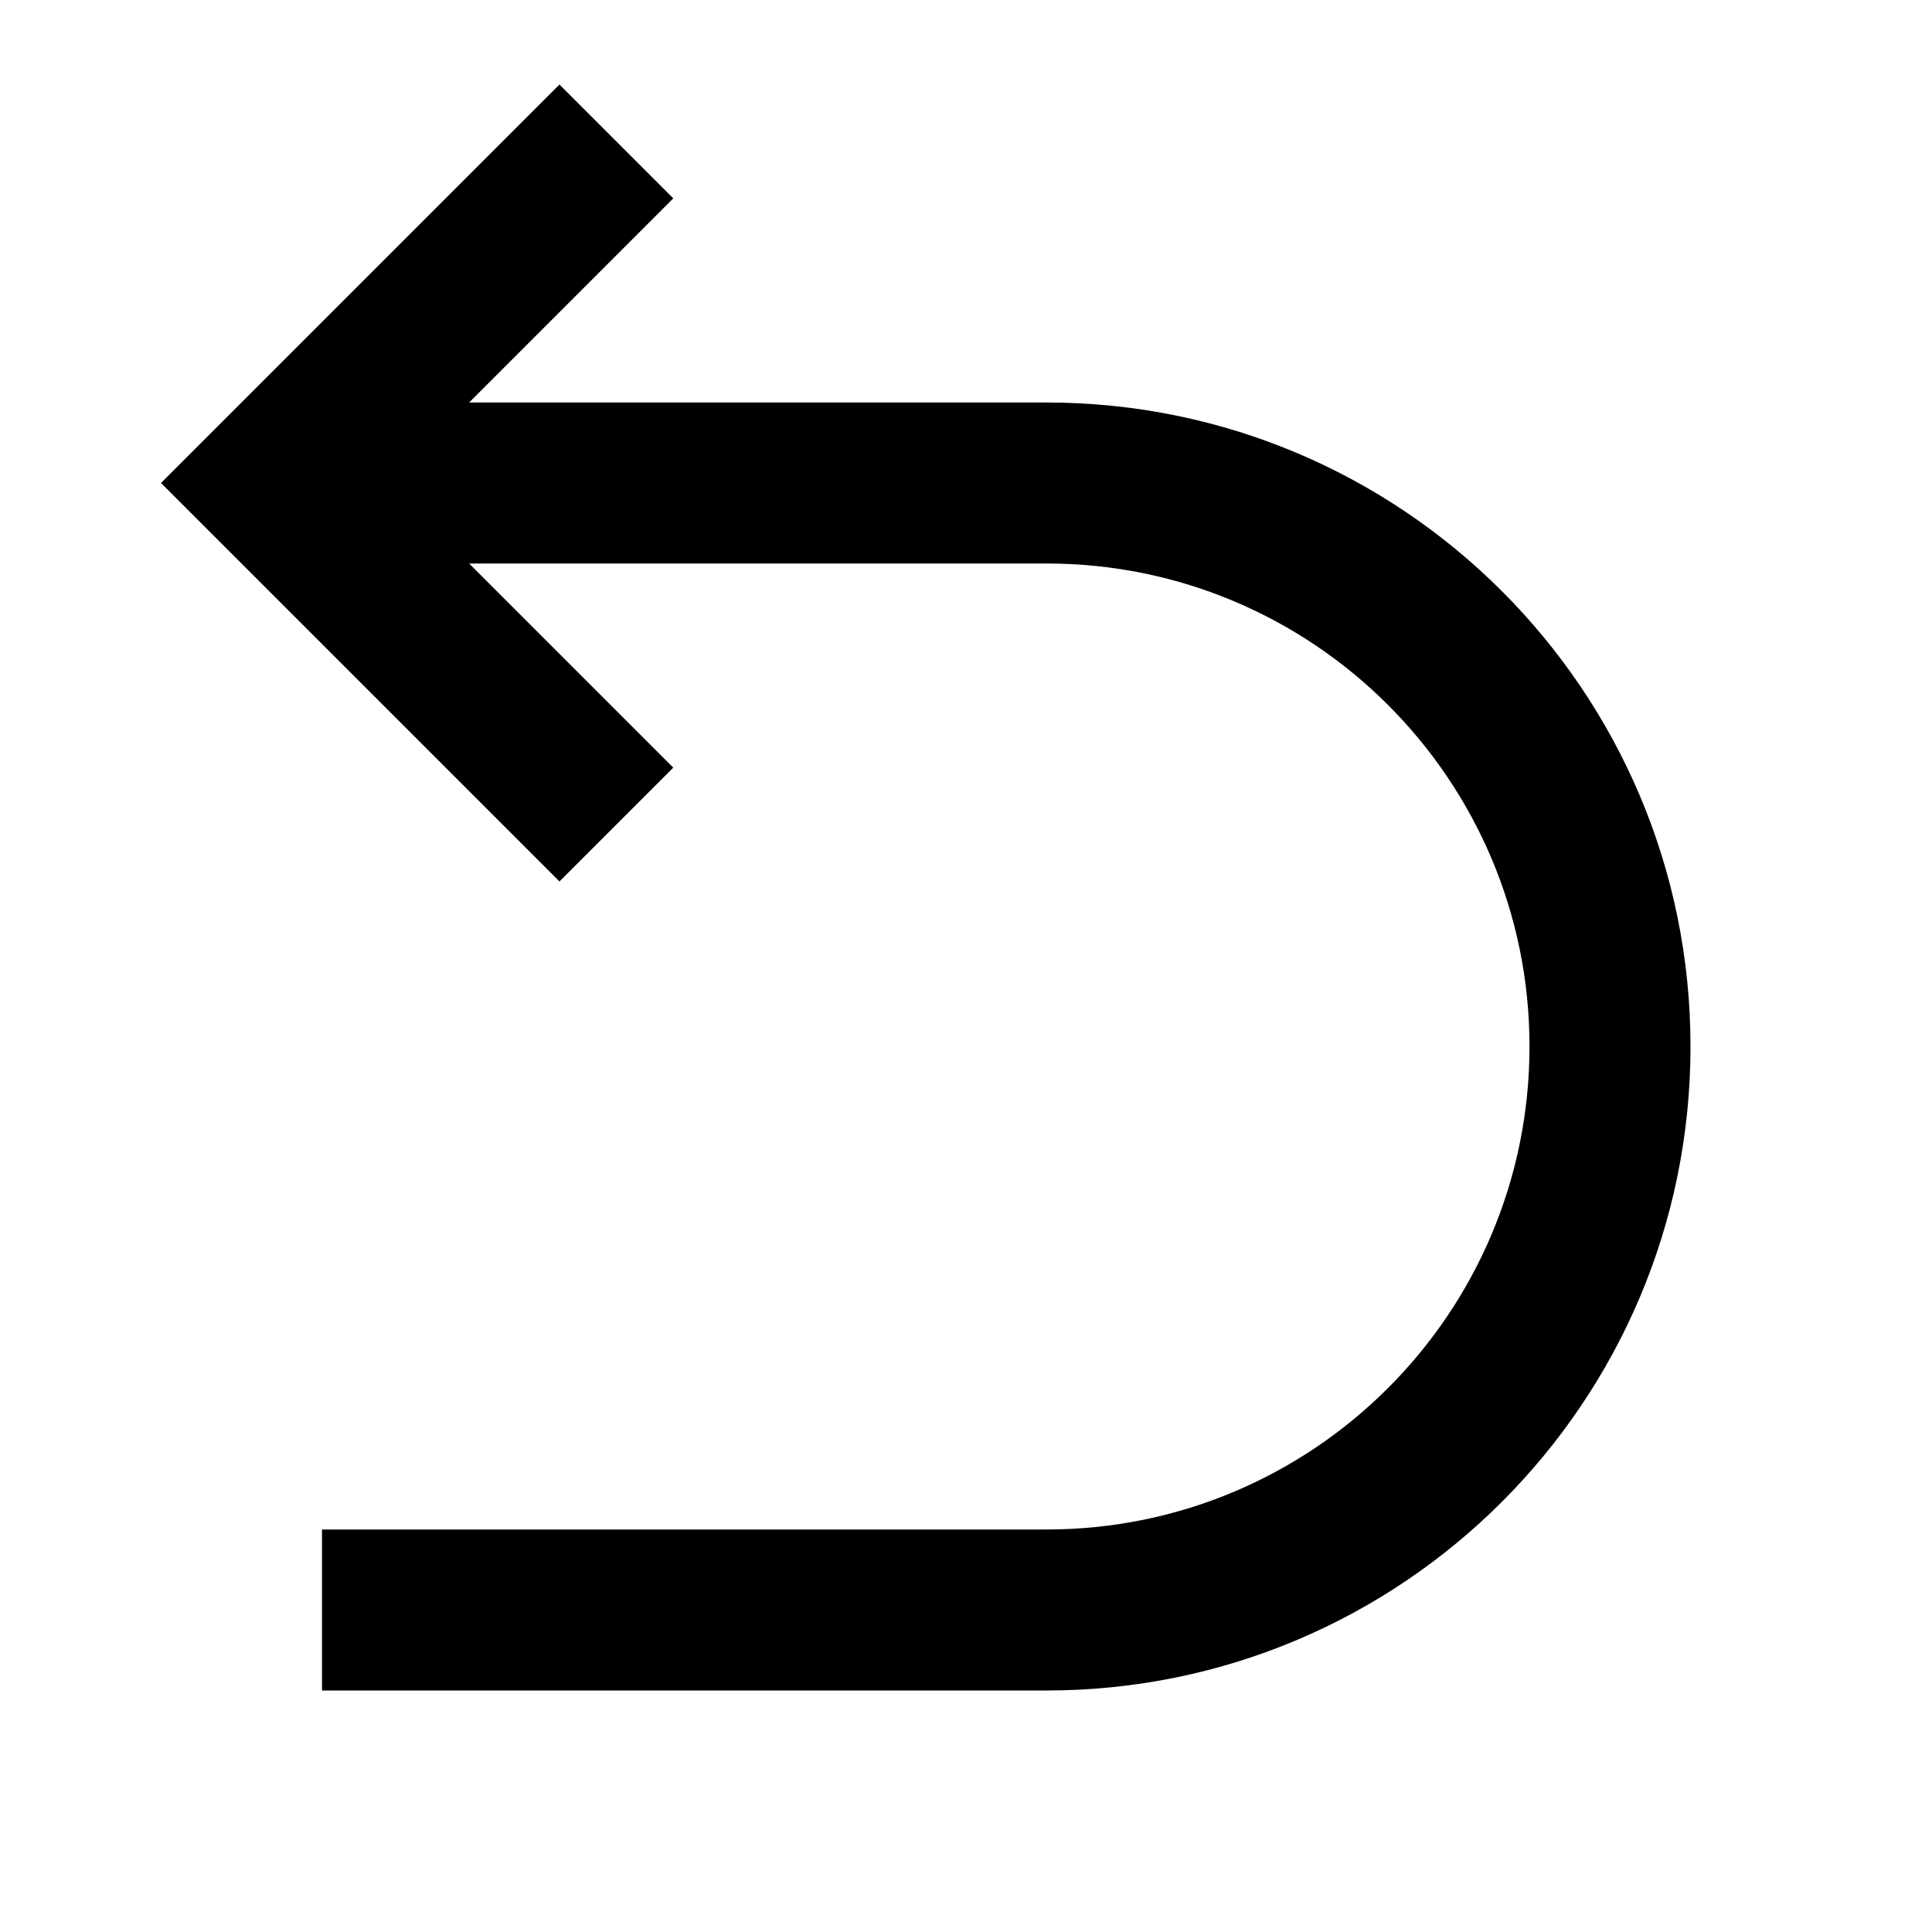
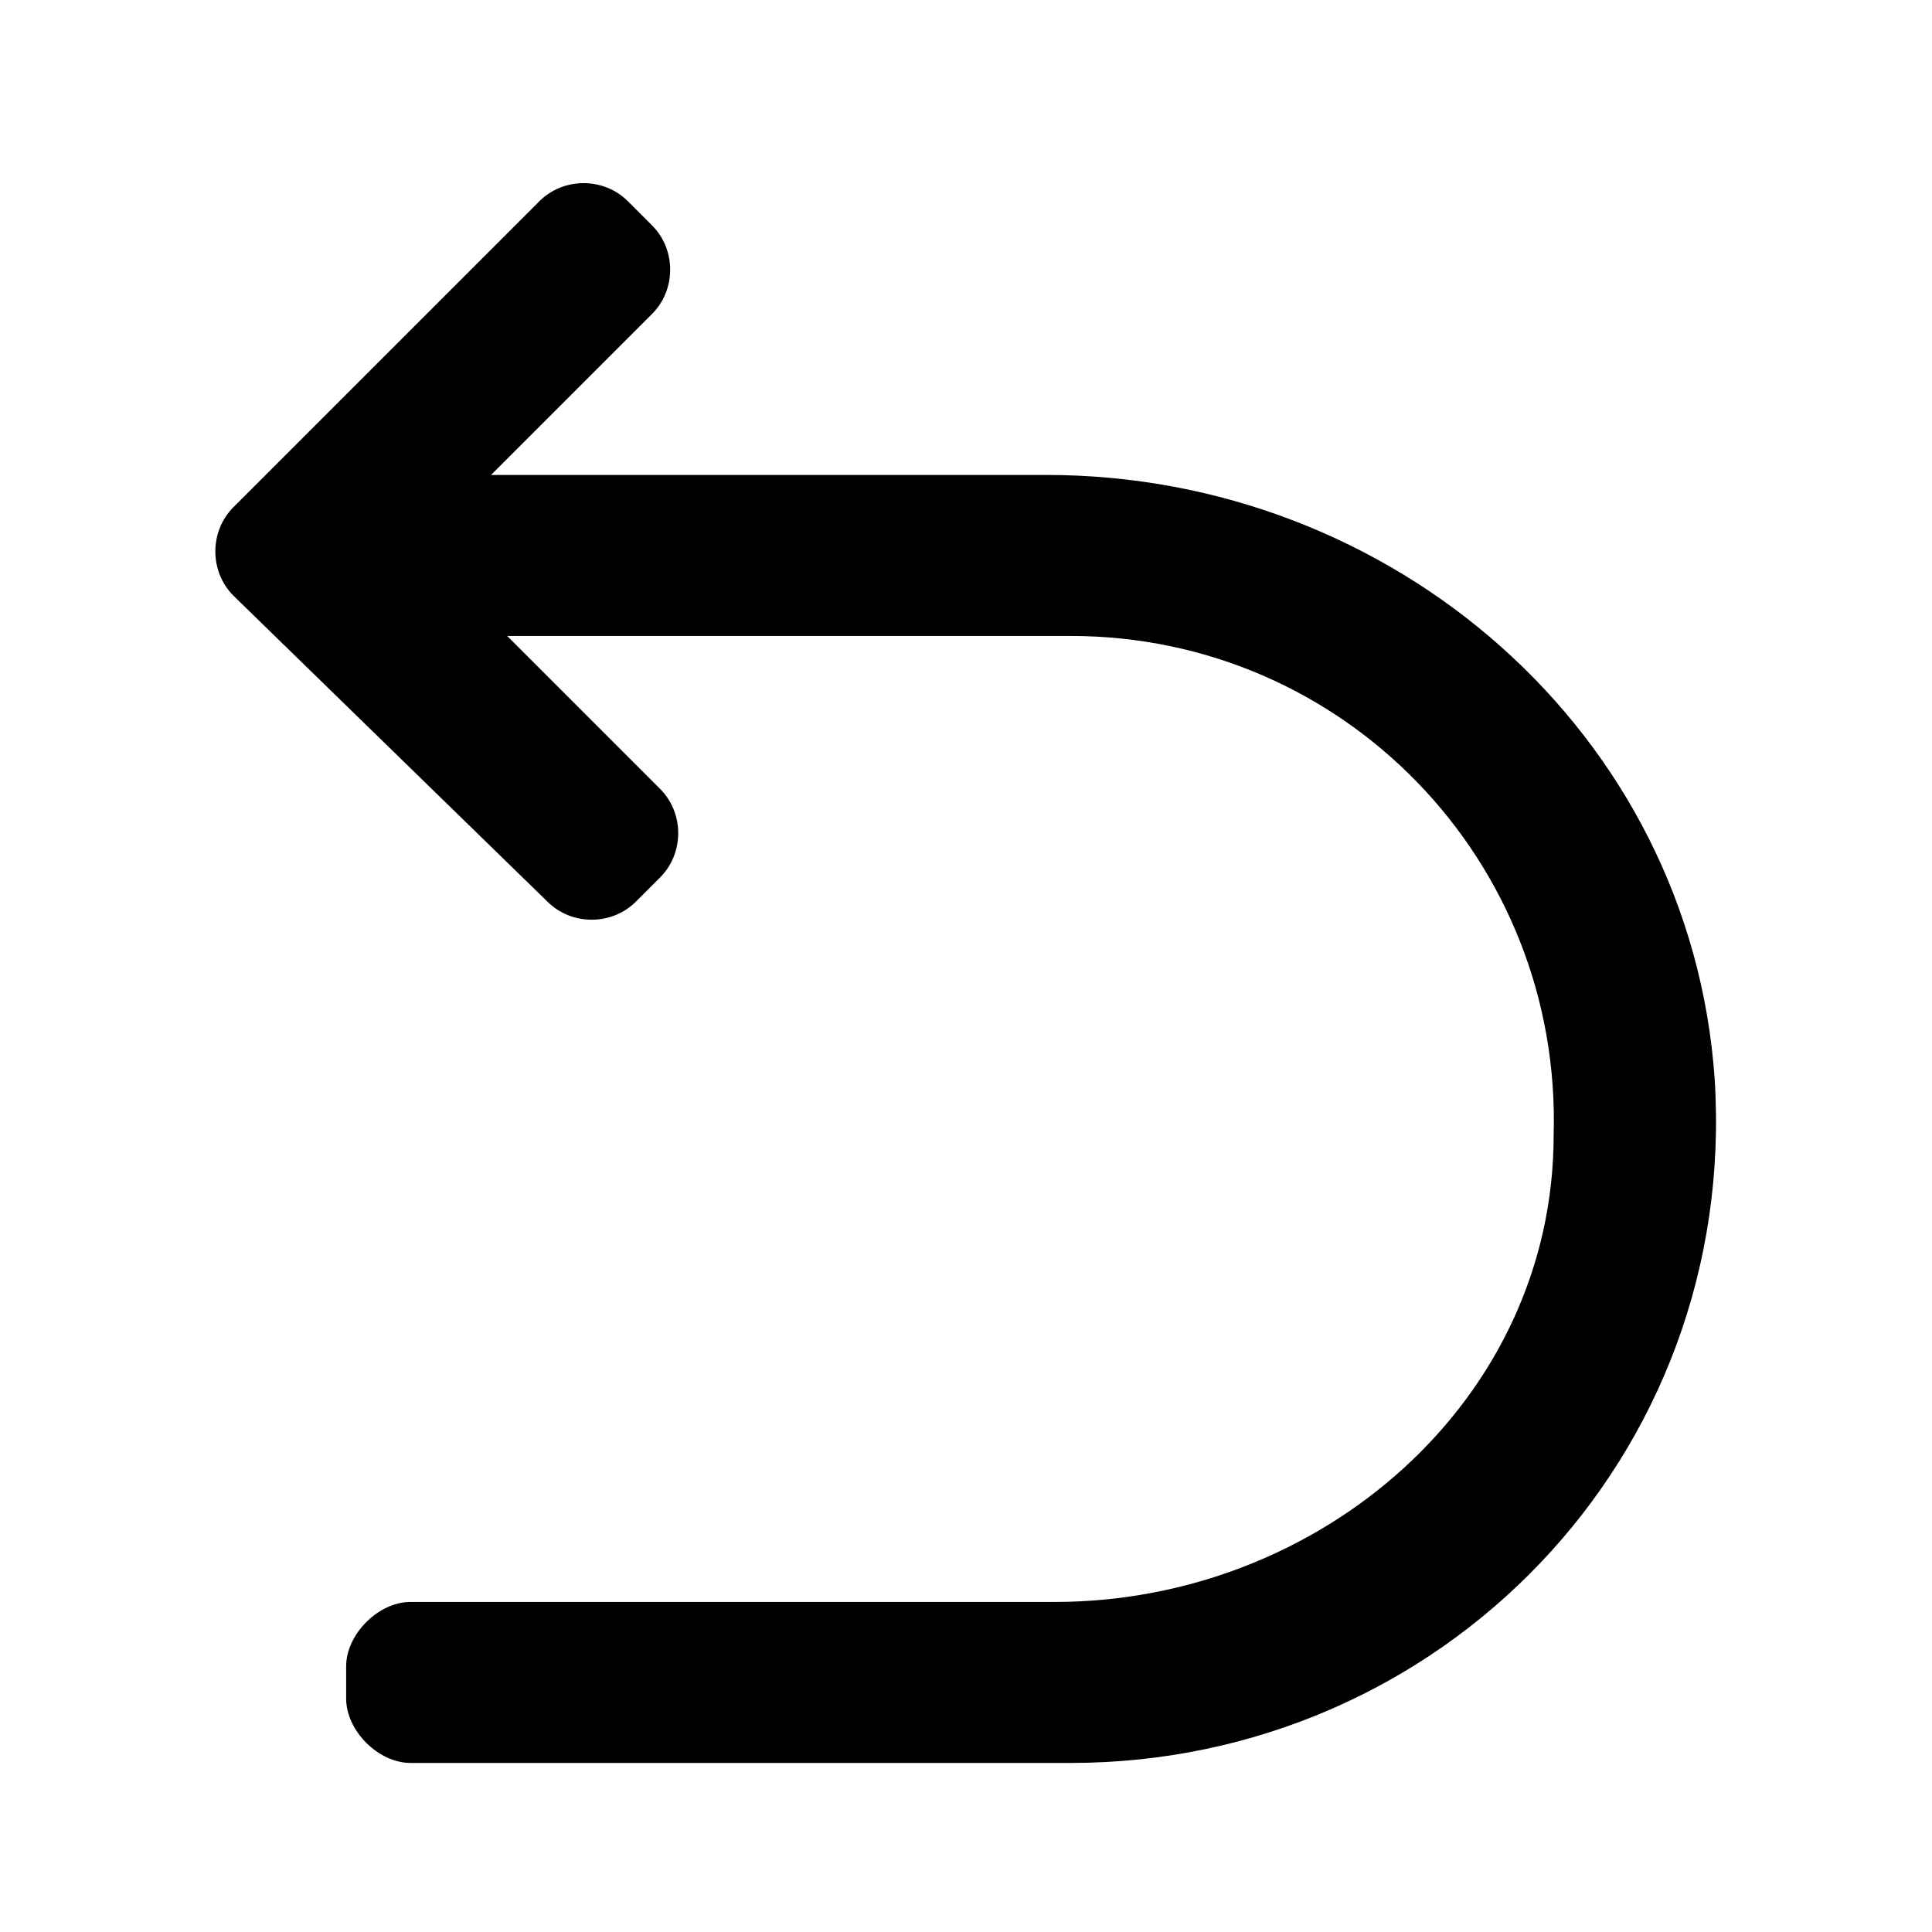
<svg xmlns="http://www.w3.org/2000/svg" viewBox="0 0 24 24" width="24" height="24">
-   <path d="M5.828 7l2.536 2.536L6.95 10.95 2 6l4.95-4.95 1.414 1.414L5.828 5H13a8 8 0 1 1 0 16H4v-2h9a6 6 0 1 0 0-12H5.828z" />
+   <path d="M6.2,7.8l2,2c0.3,0.3,0.3,0.8,0,1.1l-0.3,0.3c-0.3,0.3-0.8,0.3-1.1,0L2.9,7.4c-0.3-0.3-0.3-0.8,0-1.1  l3.8-3.8c0.3-0.3,0.8-0.3,1.1,0l0.3,0.3c0.3,0.3,0.3,0.8,0,1.1l-2,2l6.9,0c4.3,0,8,3.2,8.3,7.5c0.3,4.7-3.4,8.5-8,8.5H5.1  c-0.4,0-0.8-0.4-0.8-0.8v-0.4c0-0.4,0.4-0.8,0.8-0.8l8,0c3.3,0,6.2-2.5,6.2-5.8c0.1-3.4-2.6-6.2-6-6.2H6.2z" />
</svg>
